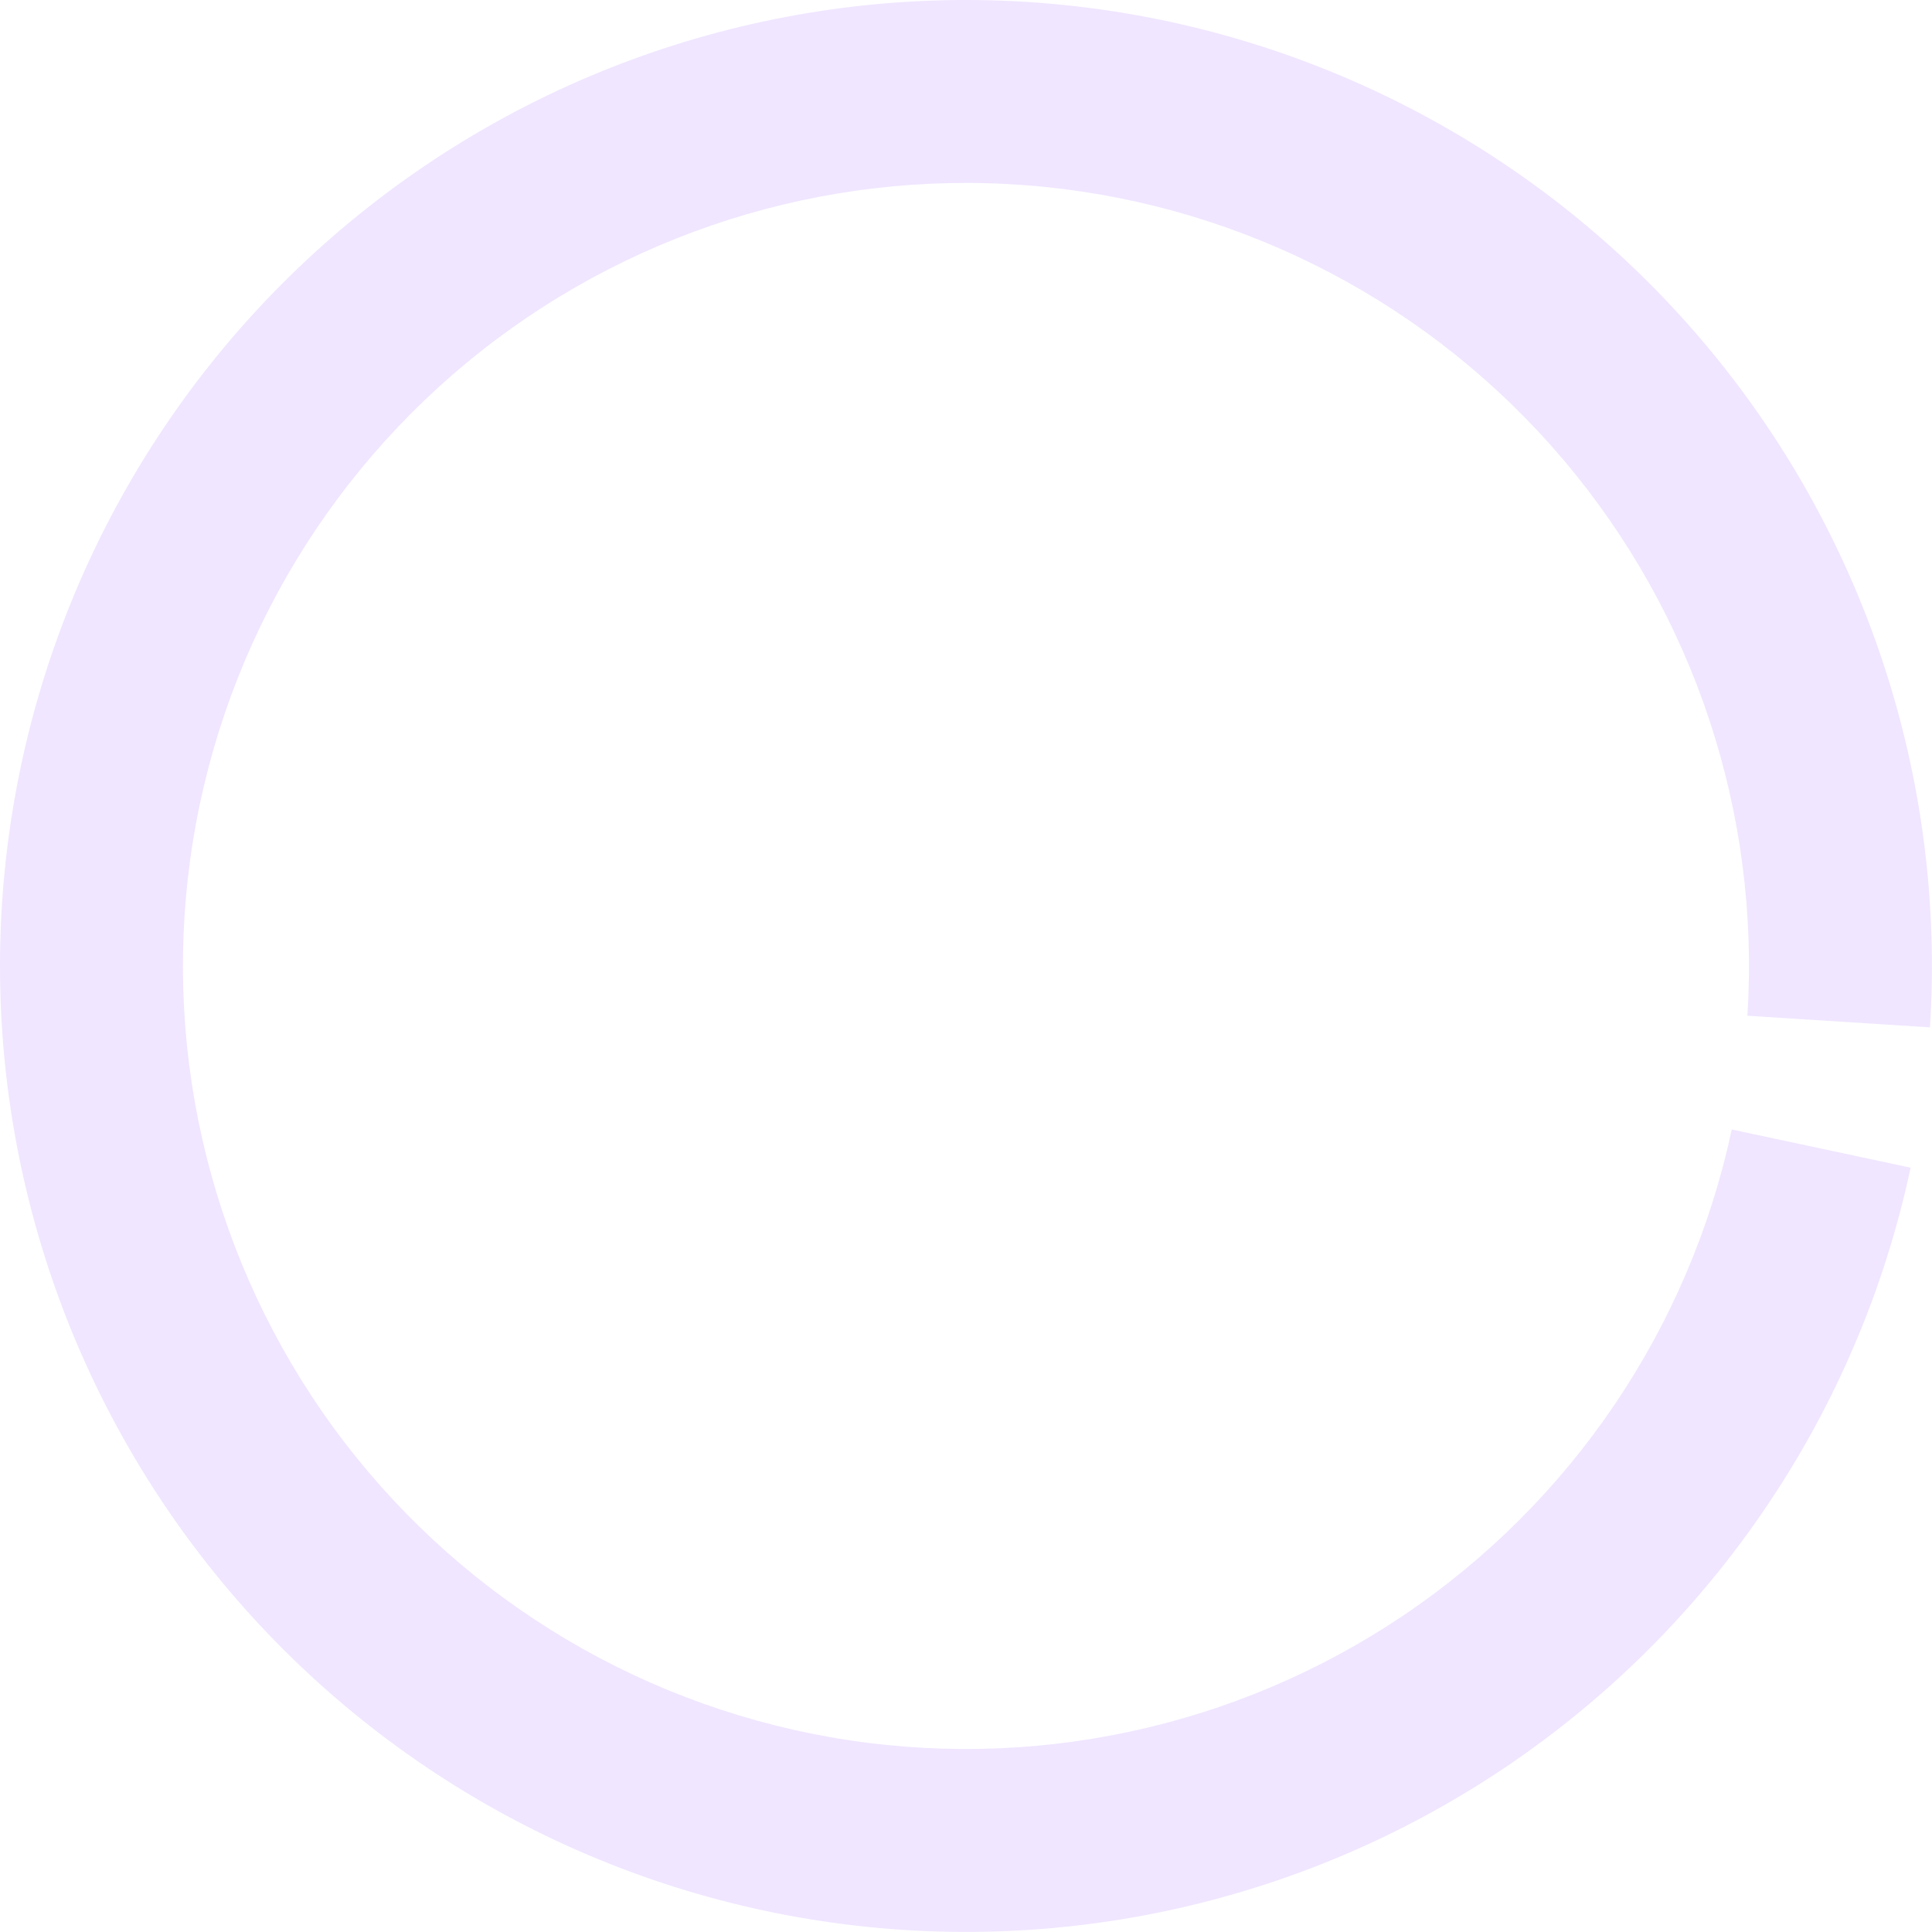
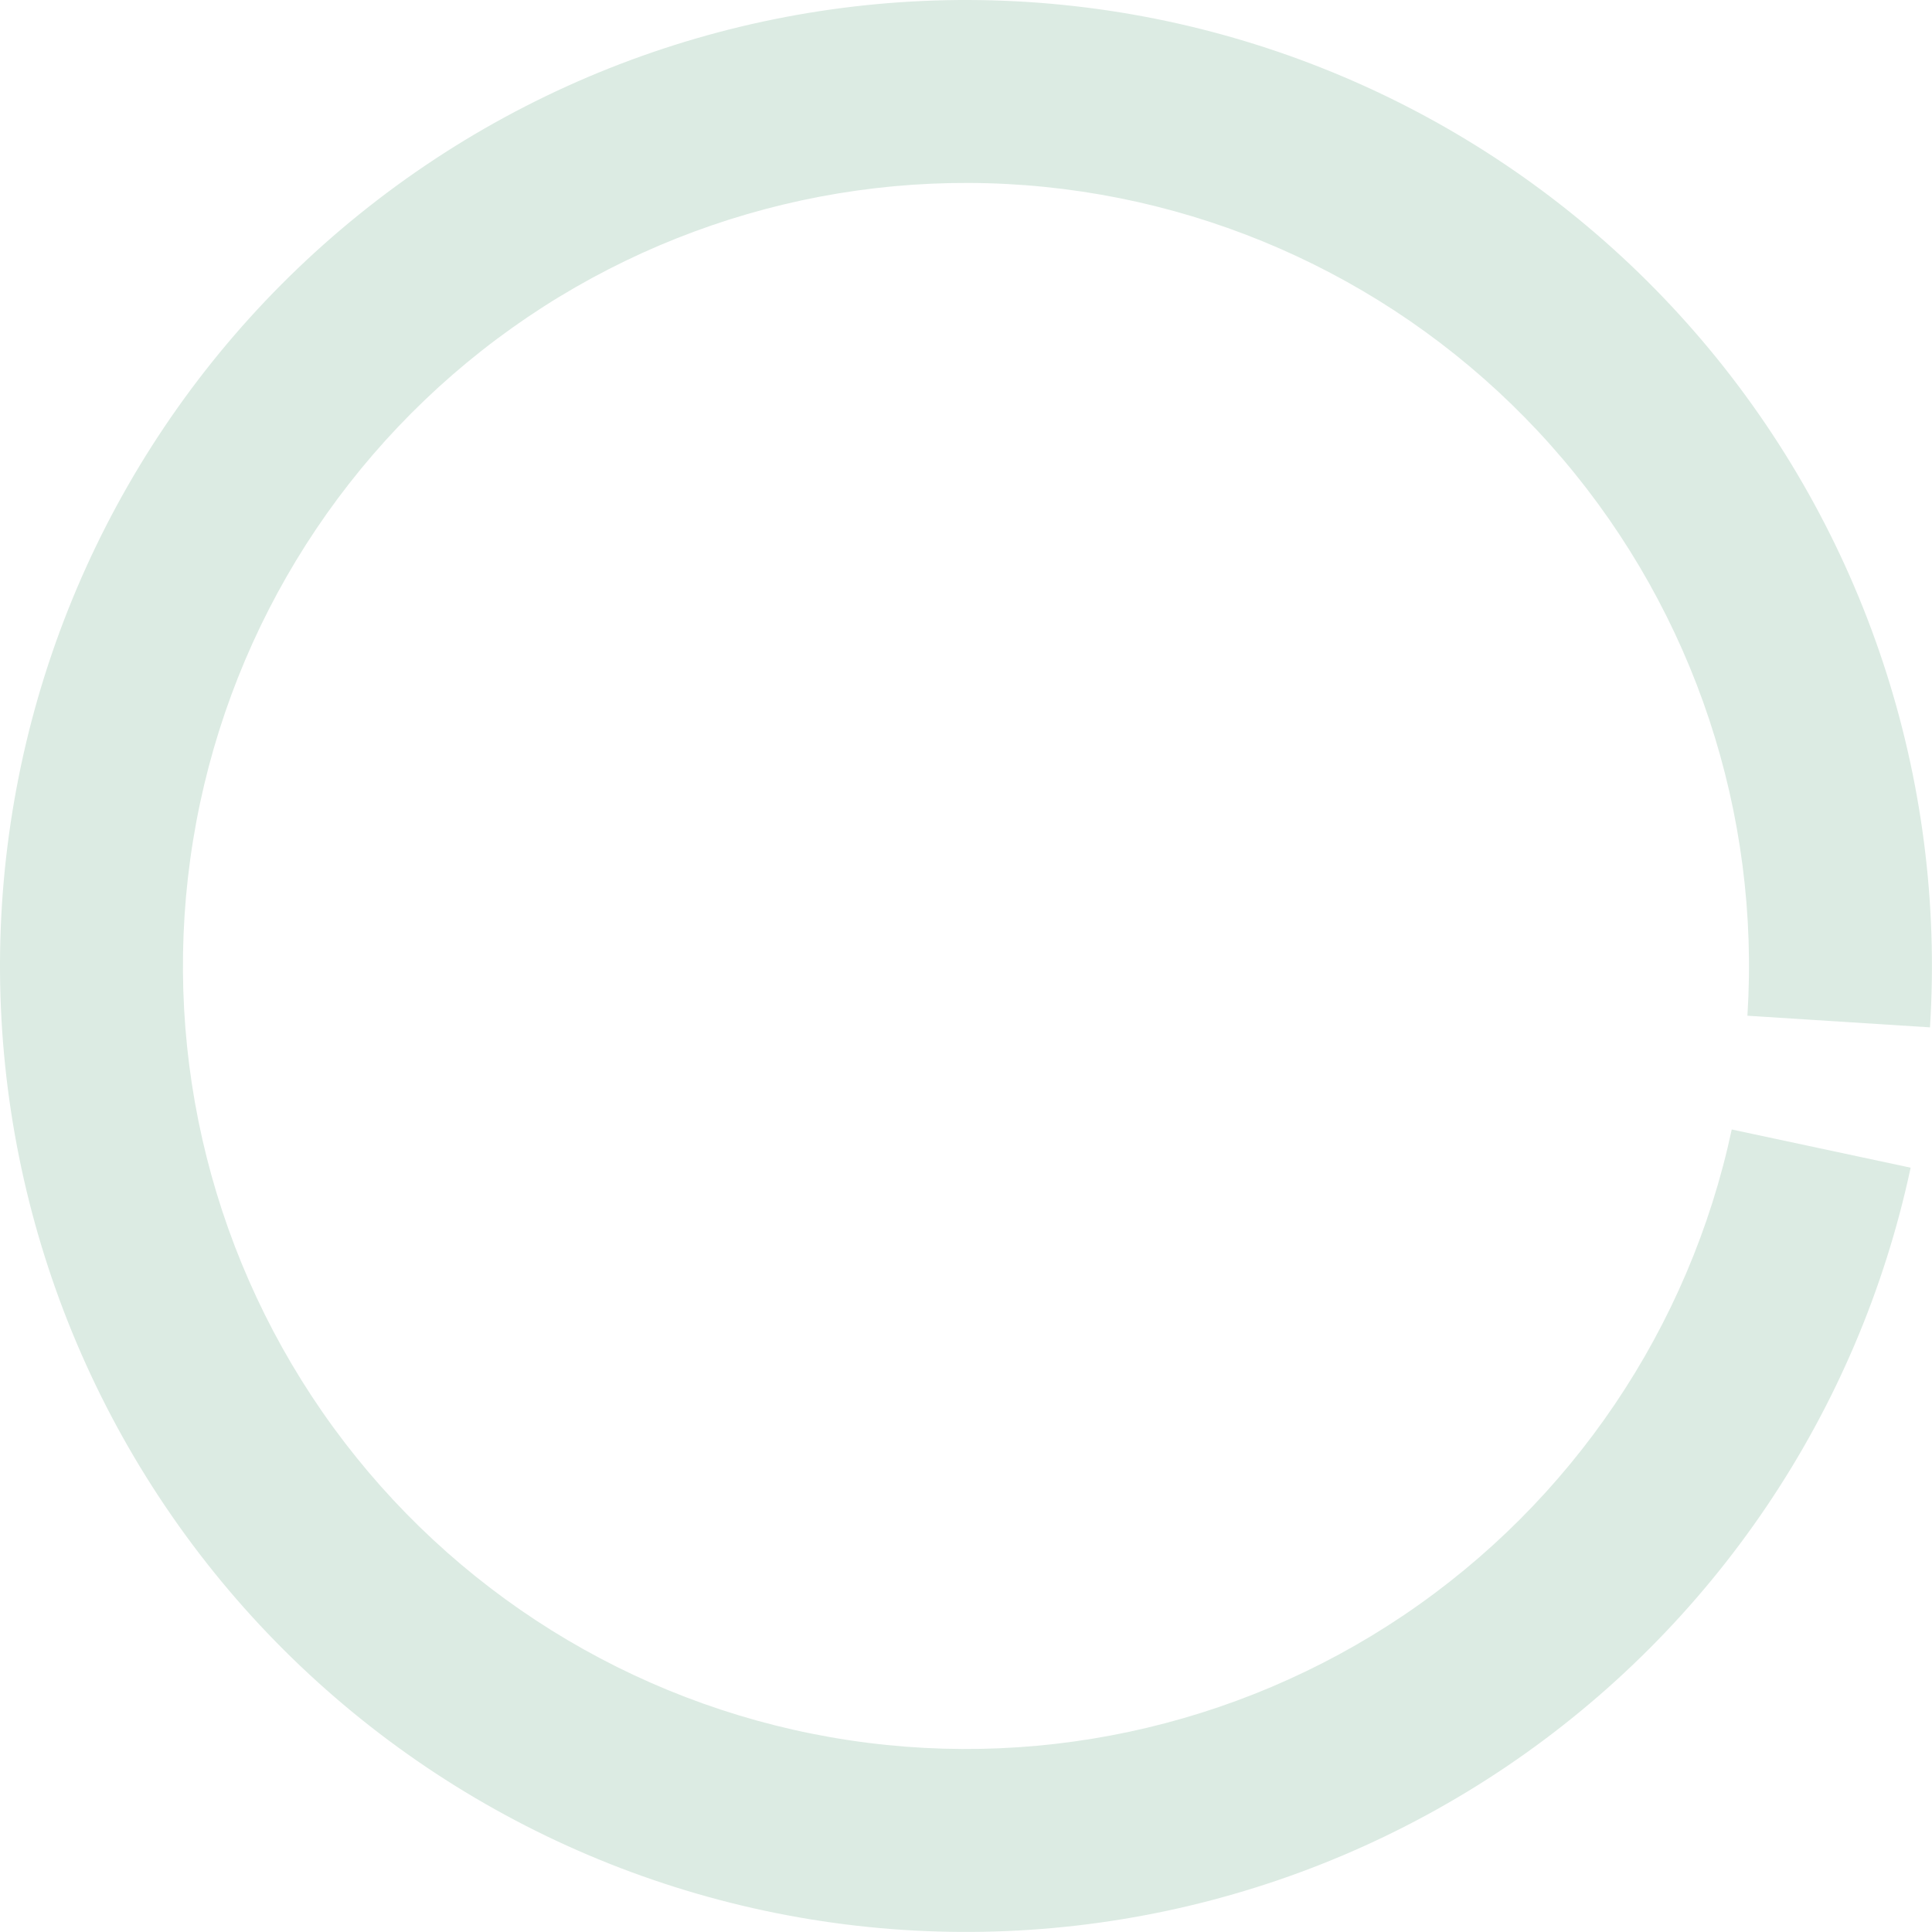
<svg xmlns="http://www.w3.org/2000/svg" width="783" height="783" viewBox="0 0 783 783" fill="none">
-   <path d="M782.181 416.366C788.622 315.229 755.592 215.536 690.038 138.251C624.484 60.967 531.515 12.115 430.683 1.968C329.85 -8.178 229.012 21.172 149.375 83.846C69.737 146.52 17.507 237.635 3.668 338.027C-10.17 438.419 15.461 540.267 75.171 622.15C134.881 704.033 224.018 759.57 323.835 777.083C423.652 794.596 526.371 772.718 610.39 716.052C694.408 659.386 753.179 572.347 774.342 473.239L701.838 457.757C684.683 538.096 637.042 608.652 568.935 654.587C500.827 700.522 417.561 718.256 336.647 704.06C255.733 689.864 183.476 644.844 135.074 578.468C86.671 512.091 65.894 429.532 77.112 348.151C88.33 266.771 130.669 192.911 195.225 142.106C259.781 91.301 341.523 67.509 423.26 75.734C504.997 83.959 580.36 123.56 633.5 186.208C686.639 248.857 713.414 329.671 708.193 411.655L782.181 416.366Z" fill="#6A00FF" fill-opacity="0.1" />
+   <path d="M782.181 416.366C788.622 315.229 755.592 215.536 690.038 138.251C624.484 60.967 531.515 12.115 430.683 1.968C329.85 -8.178 229.012 21.172 149.375 83.846C69.737 146.52 17.507 237.635 3.668 338.027C-10.17 438.419 15.461 540.267 75.171 622.15C134.881 704.033 224.018 759.57 323.835 777.083C423.652 794.596 526.371 772.718 610.39 716.052C694.408 659.386 753.179 572.347 774.342 473.239L701.838 457.757C684.683 538.096 637.042 608.652 568.935 654.587C500.827 700.522 417.561 718.256 336.647 704.06C255.733 689.864 183.476 644.844 135.074 578.468C86.671 512.091 65.894 429.532 77.112 348.151C88.33 266.771 130.669 192.911 195.225 142.106C259.781 91.301 341.523 67.509 423.26 75.734C504.997 83.959 580.36 123.56 633.5 186.208C686.639 248.857 713.414 329.671 708.193 411.655L782.181 416.366Z" fill="#DCEBE3" fill-opacity="1" />
</svg>
